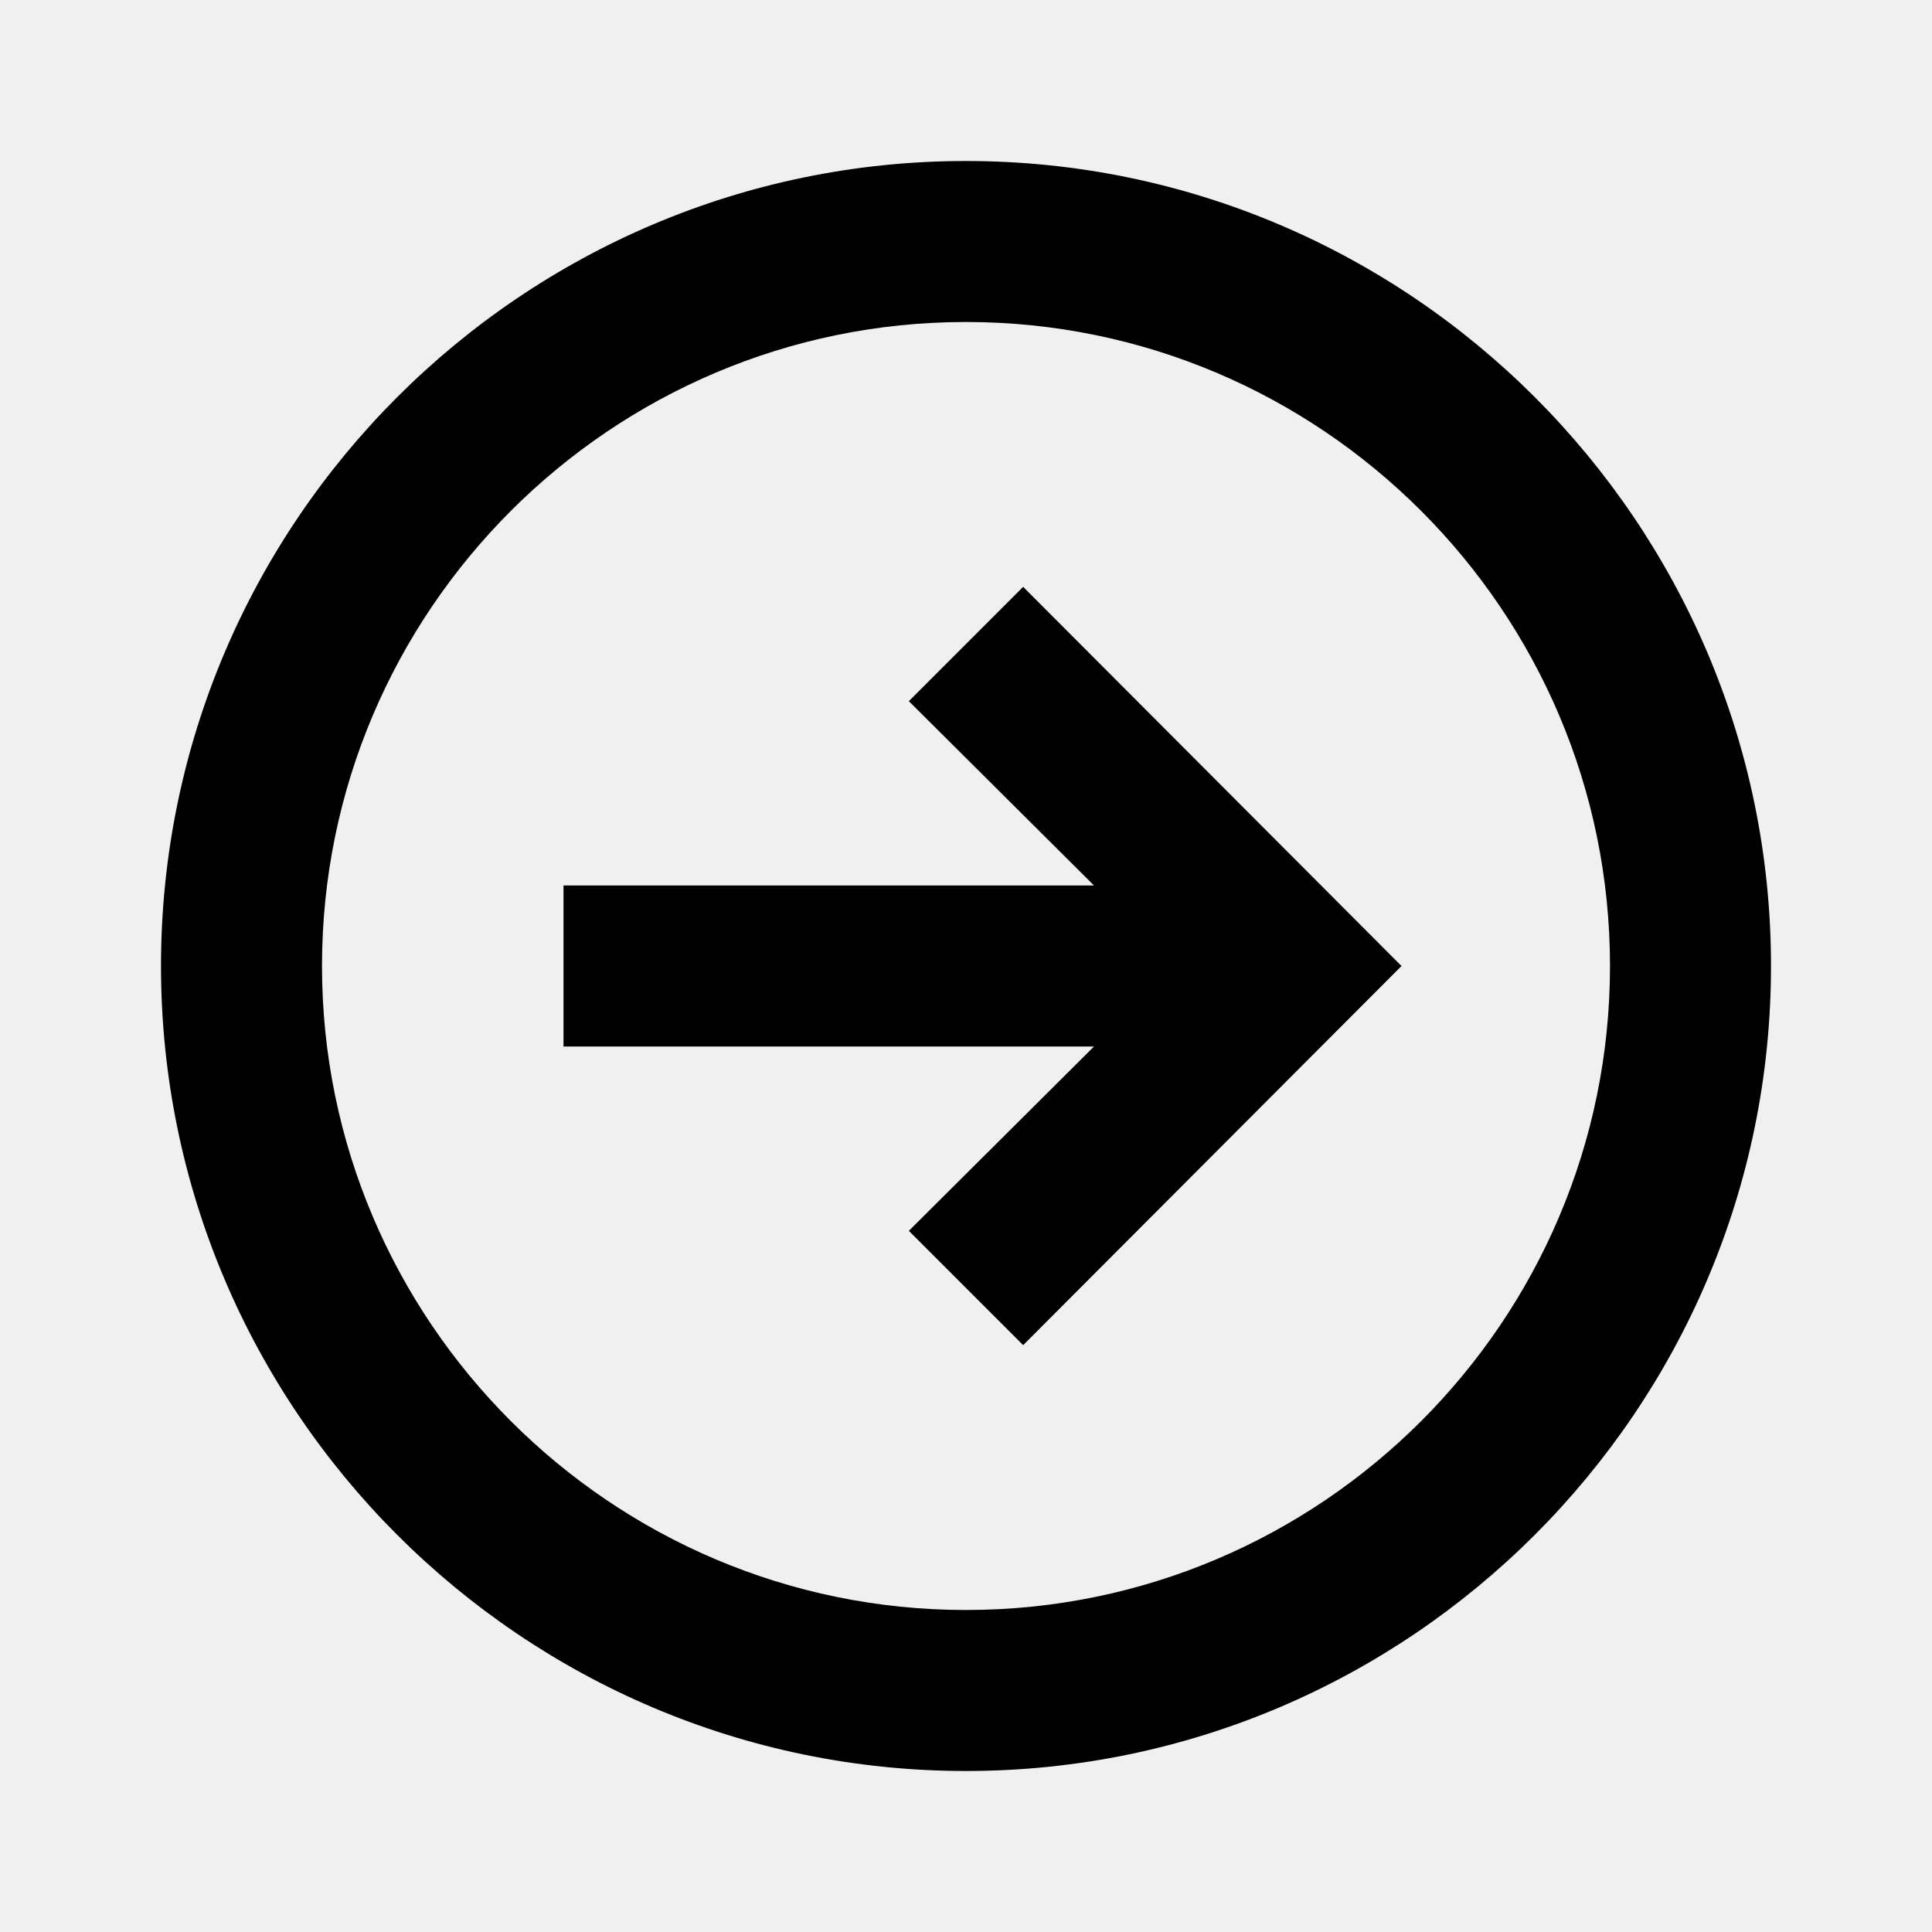
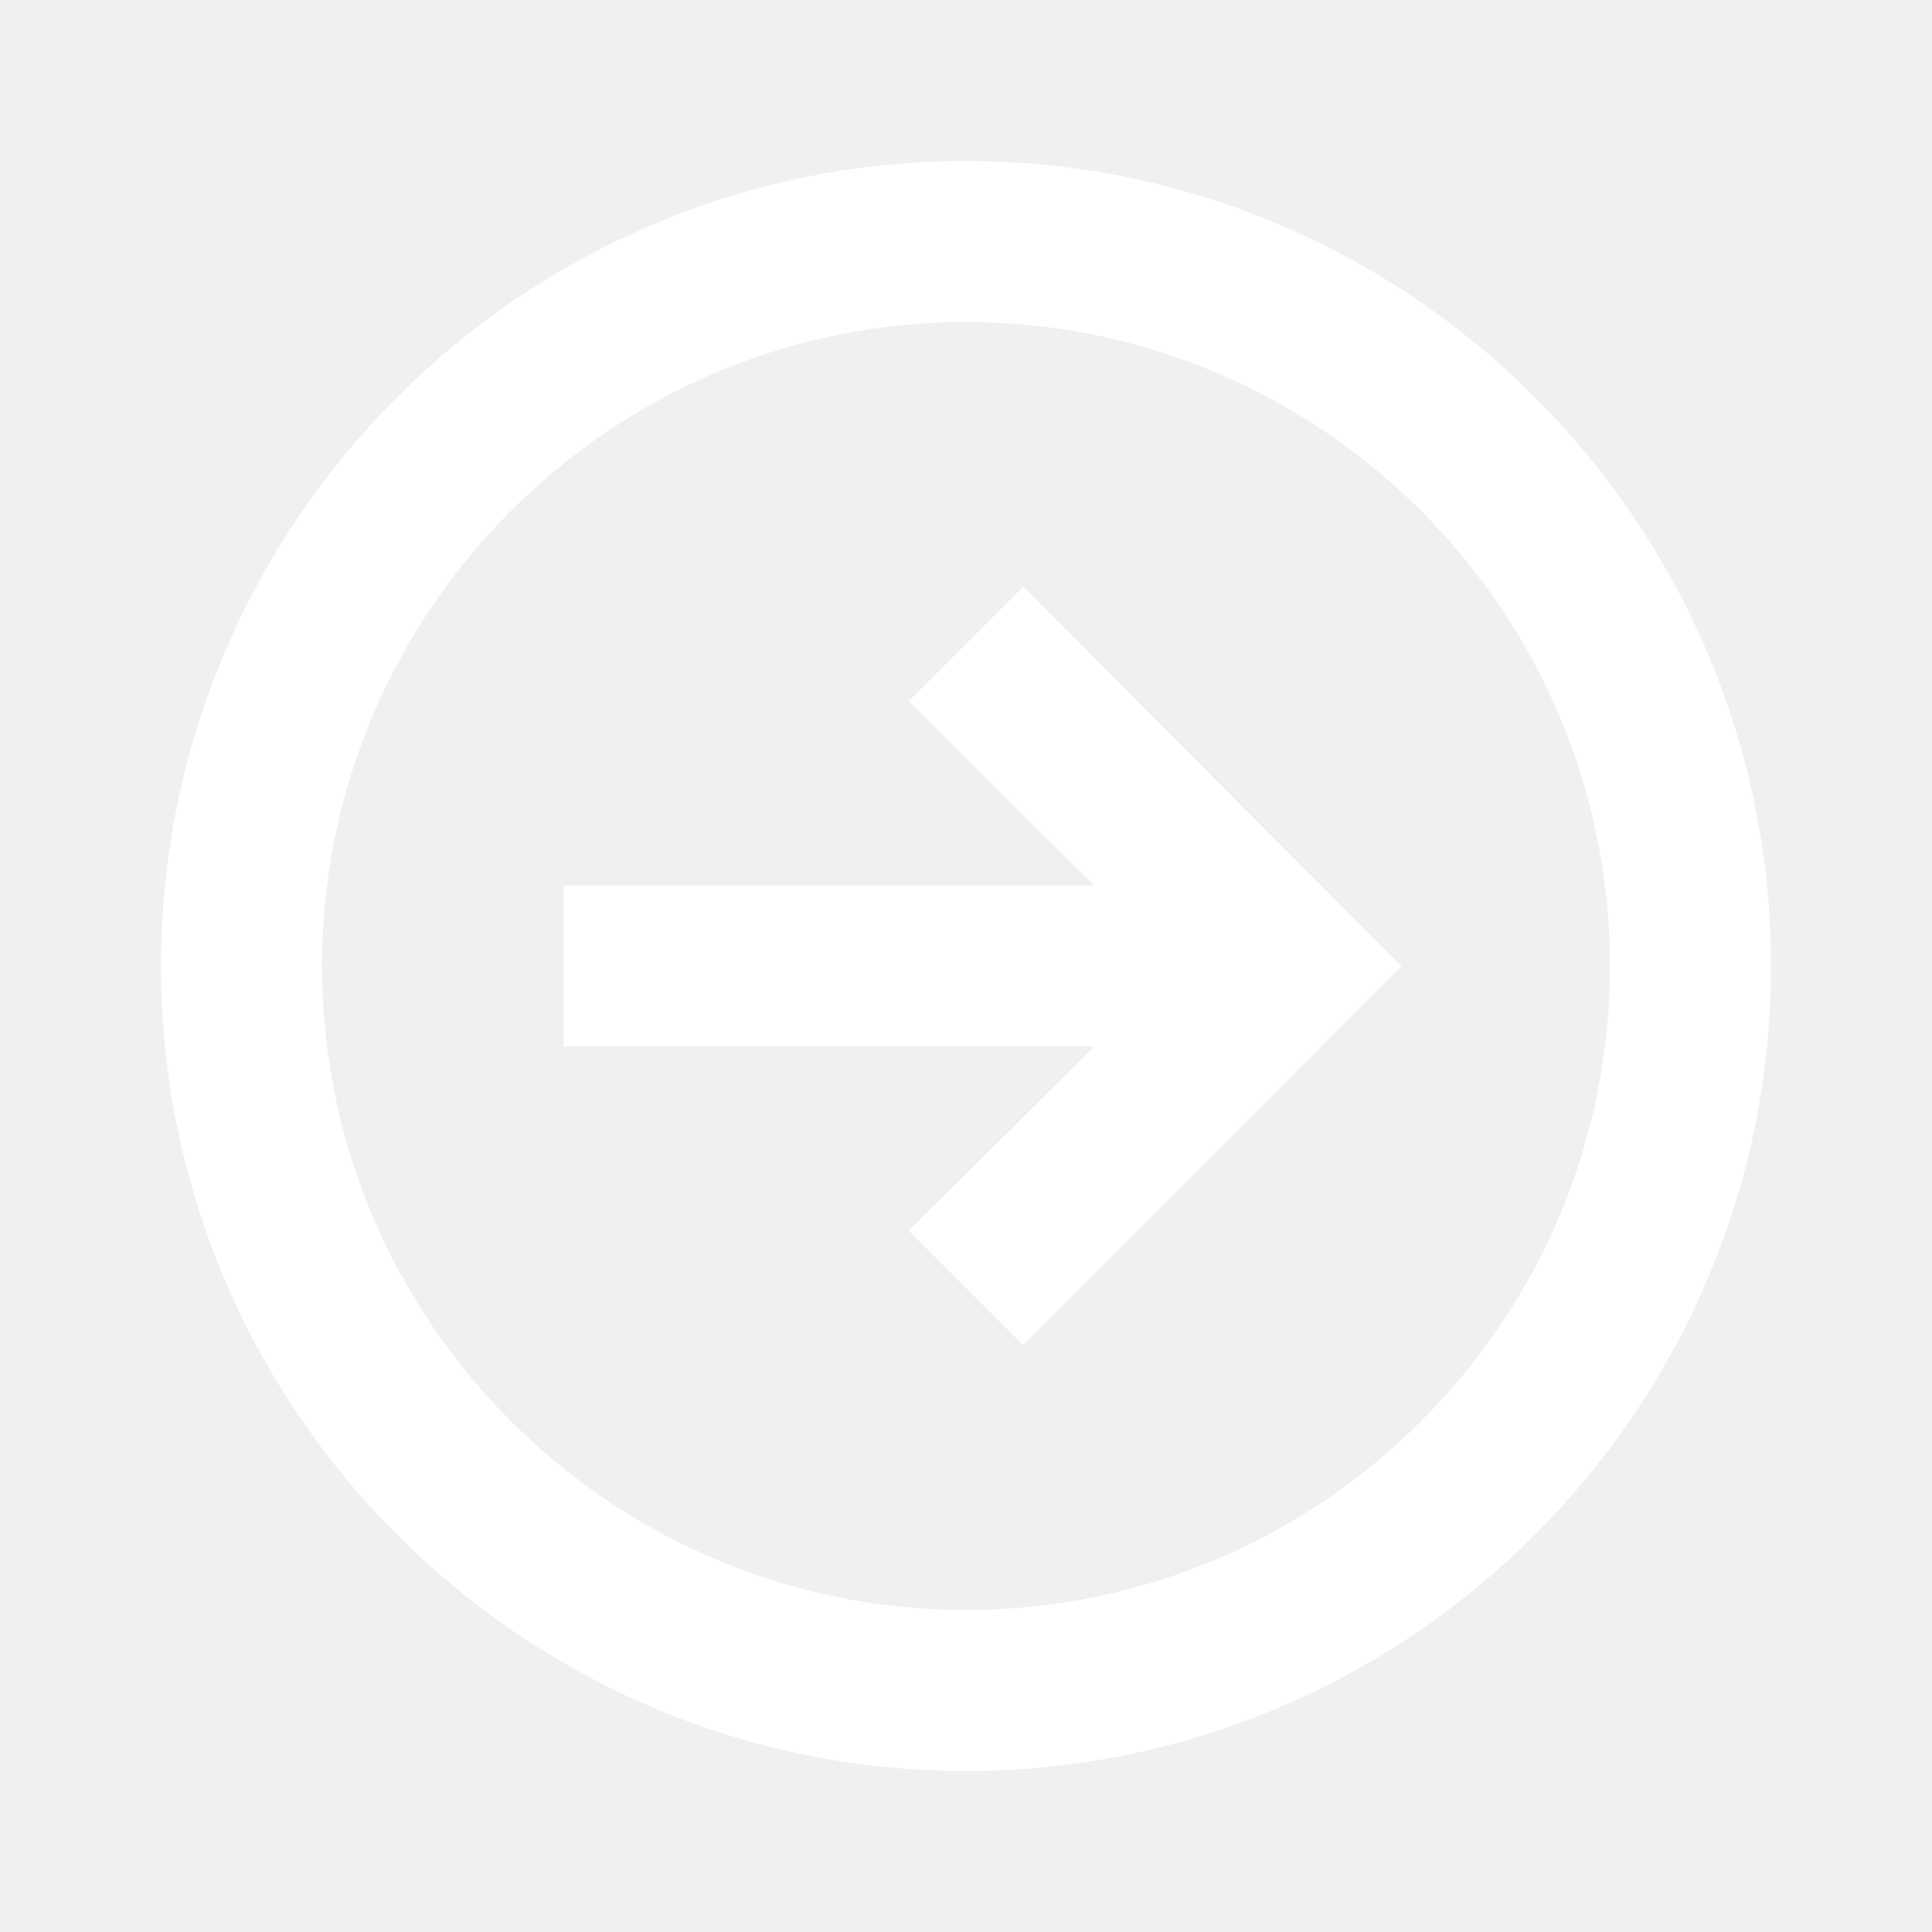
- <svg xmlns="http://www.w3.org/2000/svg" width="24" height="24" fill="currentColor" viewBox="0 0 24 24">
+ <svg xmlns="http://www.w3.org/2000/svg" width="24" height="24" fill="White" viewBox="0 0 24 24">
  <path d="M12 2C6.49 2 2 6.49 2 12s4.49 10 10 10 10-4.49 10-10S17.51 2 12 2m0 18c-4.41 0-8-3.59-8-8s3.59-8 8-8 8 3.59 8 8-3.59 8-8 8" />
  <path d="m11.29 8.71 2.3 2.29H7v2h6.59l-2.3 2.29 1.42 1.42 4.7-4.71-4.7-4.71z" />
</svg>
